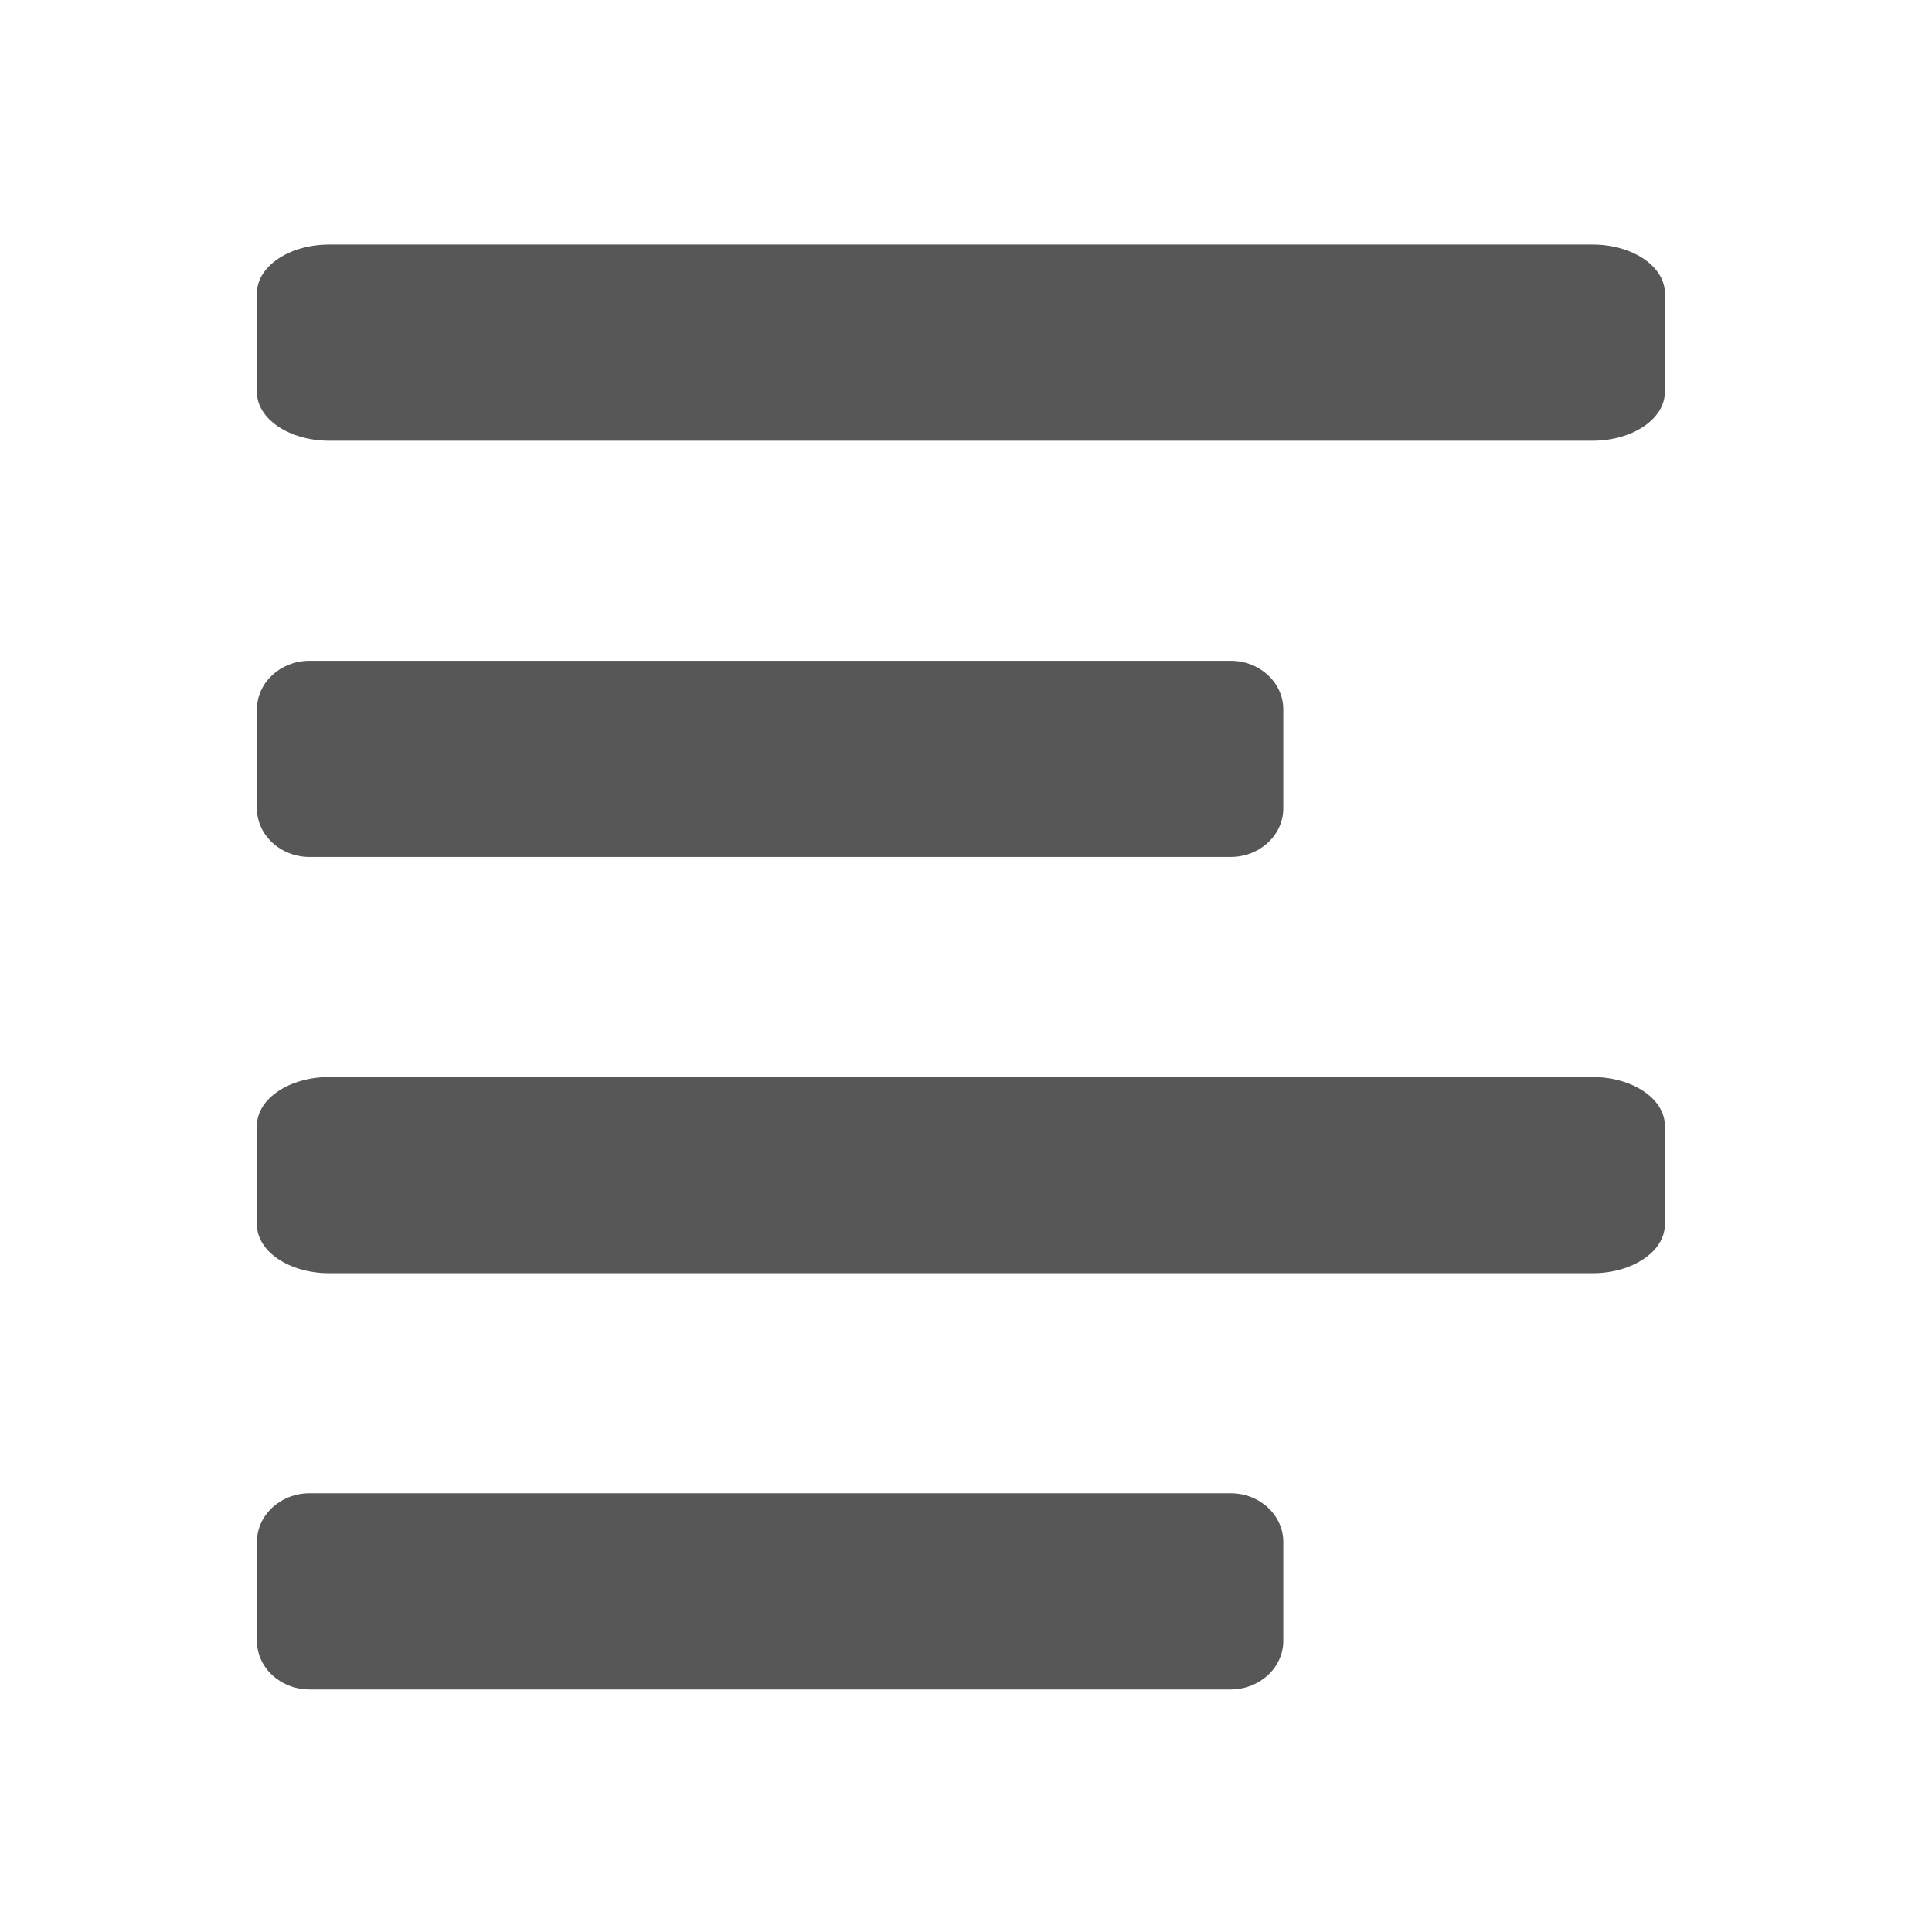
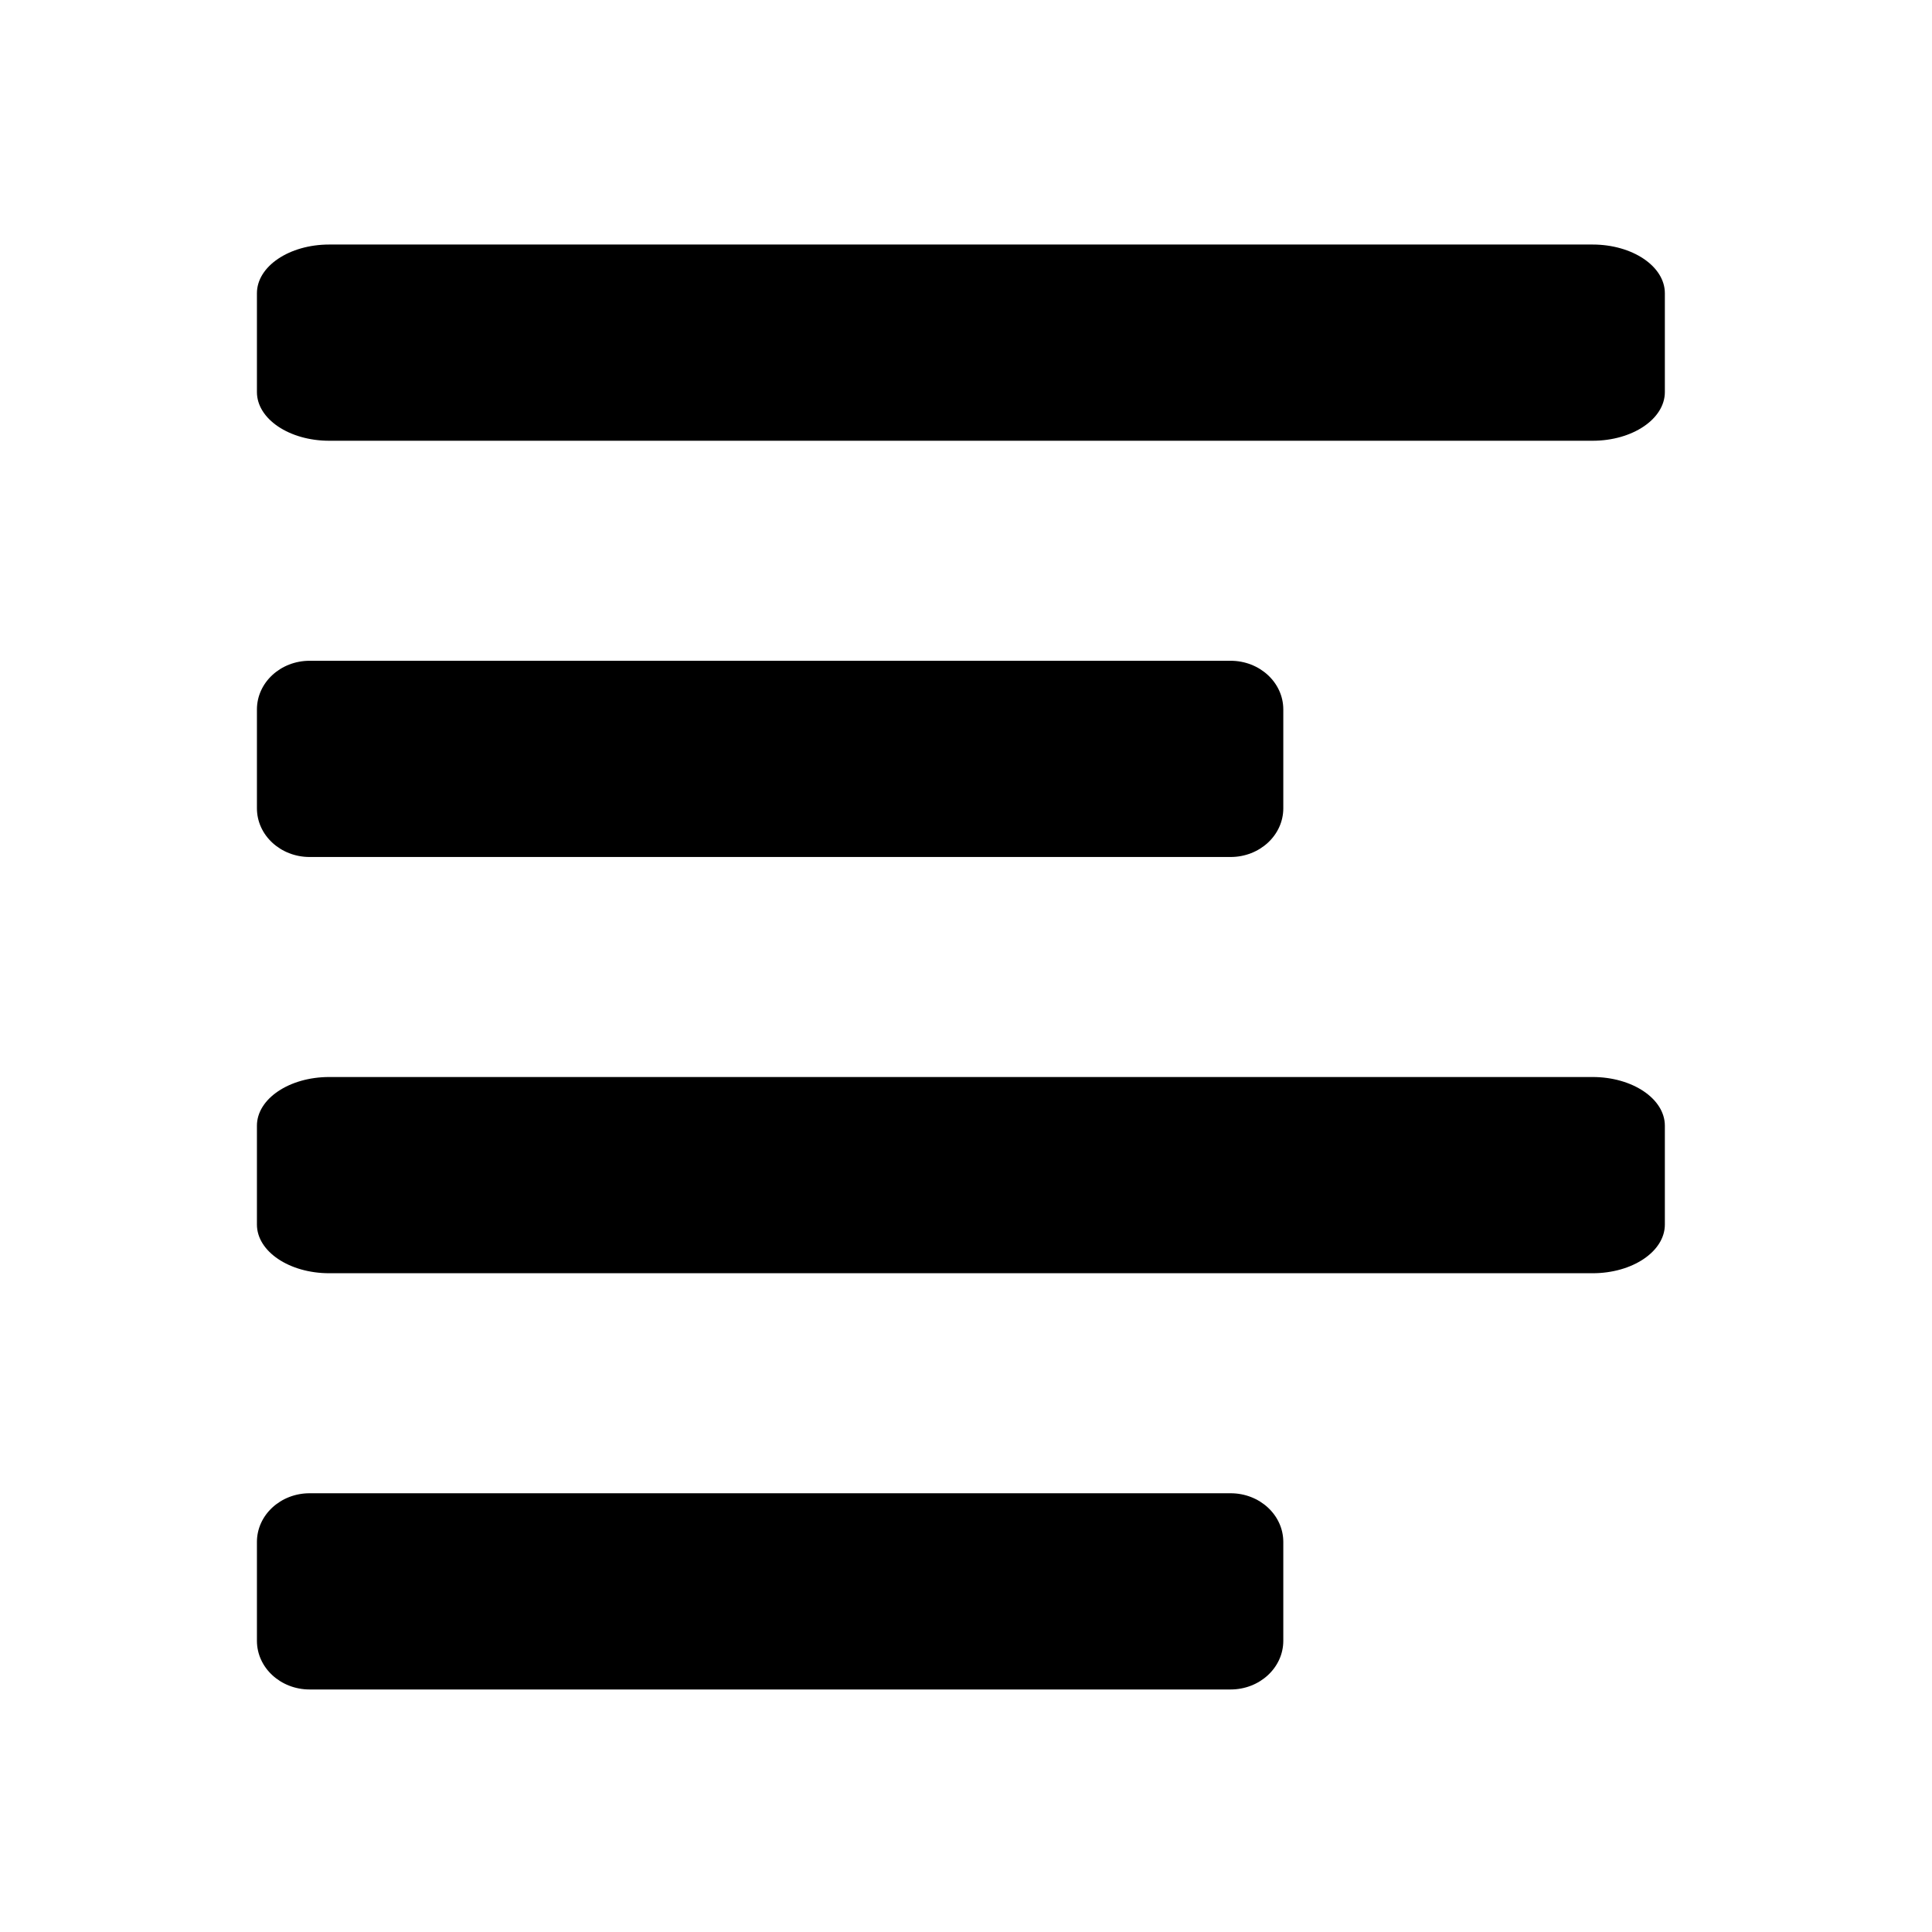
<svg xmlns="http://www.w3.org/2000/svg" width="128" height="128" id="svg4289" version="1.0">
  <defs id="defs4291">
    <linearGradient id="linearGradient4622">
      <stop style="stop-color:#dabce7;stop-opacity:1;" offset="0" id="stop4624" />
      <stop style="stop-color:#efe8ef;stop-opacity:1;" offset="1" id="stop4626" />
    </linearGradient>
  </defs>
  <g id="layer1">
-     <rect rx="3.491" ry="3.226" y="43.778" x="17.022" height="13" width="68" id="rect2387" style="opacity:0.66;fill:#000000;fill-opacity:1;stroke:none;stroke-width:3;stroke-miterlimit:4;stroke-dasharray:none;stroke-opacity:1" />
-     <rect style="opacity:0.66;fill:#000000;fill-opacity:1;stroke:none;stroke-width:3;stroke-miterlimit:4;stroke-dasharray:none;stroke-opacity:1" id="rect2425" width="68" height="13" x="17.022" y="98.932" ry="3.226" rx="3.491" />
-     <rect rx="4.789" ry="3.226" y="16.201" x="17.022" height="13" width="93.279" id="rect2429" style="opacity:0.66;fill:#000000;fill-opacity:1;stroke:none;stroke-width:3;stroke-miterlimit:4;stroke-dasharray:none;stroke-opacity:1" />
-     <rect style="opacity:0.66;fill:#000000;fill-opacity:1;stroke:none;stroke-width:3;stroke-miterlimit:4;stroke-dasharray:none;stroke-opacity:1" id="rect2431" width="93.279" height="13" x="17.022" y="71.355" ry="3.226" rx="4.789" />
+     <rect rx="3.491" ry="3.226" y="43.778" x="17.022" height="13" width="68" id="rect2387" style="opacity:1;fill:#000000;fill-opacity:1;stroke:none;stroke-width:3;stroke-miterlimit:4;stroke-dasharray:none;stroke-opacity:1" />
+     <rect style="opacity:1;fill:#000000;fill-opacity:1;stroke:none;stroke-width:3;stroke-miterlimit:4;stroke-dasharray:none;stroke-opacity:1" id="rect2425" width="68" height="13" x="17.022" y="98.932" ry="3.226" rx="3.491" />
+     <rect rx="4.789" ry="3.226" y="16.201" x="17.022" height="13" width="93.279" id="rect2429" style="opacity:1;fill:#000000;fill-opacity:1;stroke:none;stroke-width:3;stroke-miterlimit:4;stroke-dasharray:none;stroke-opacity:1" />
+     <rect style="opacity:1;fill:#000000;fill-opacity:1;stroke:none;stroke-width:3;stroke-miterlimit:4;stroke-dasharray:none;stroke-opacity:1" id="rect2431" width="93.279" height="13" x="17.022" y="71.355" ry="3.226" rx="4.789" />
  </g>
</svg>
